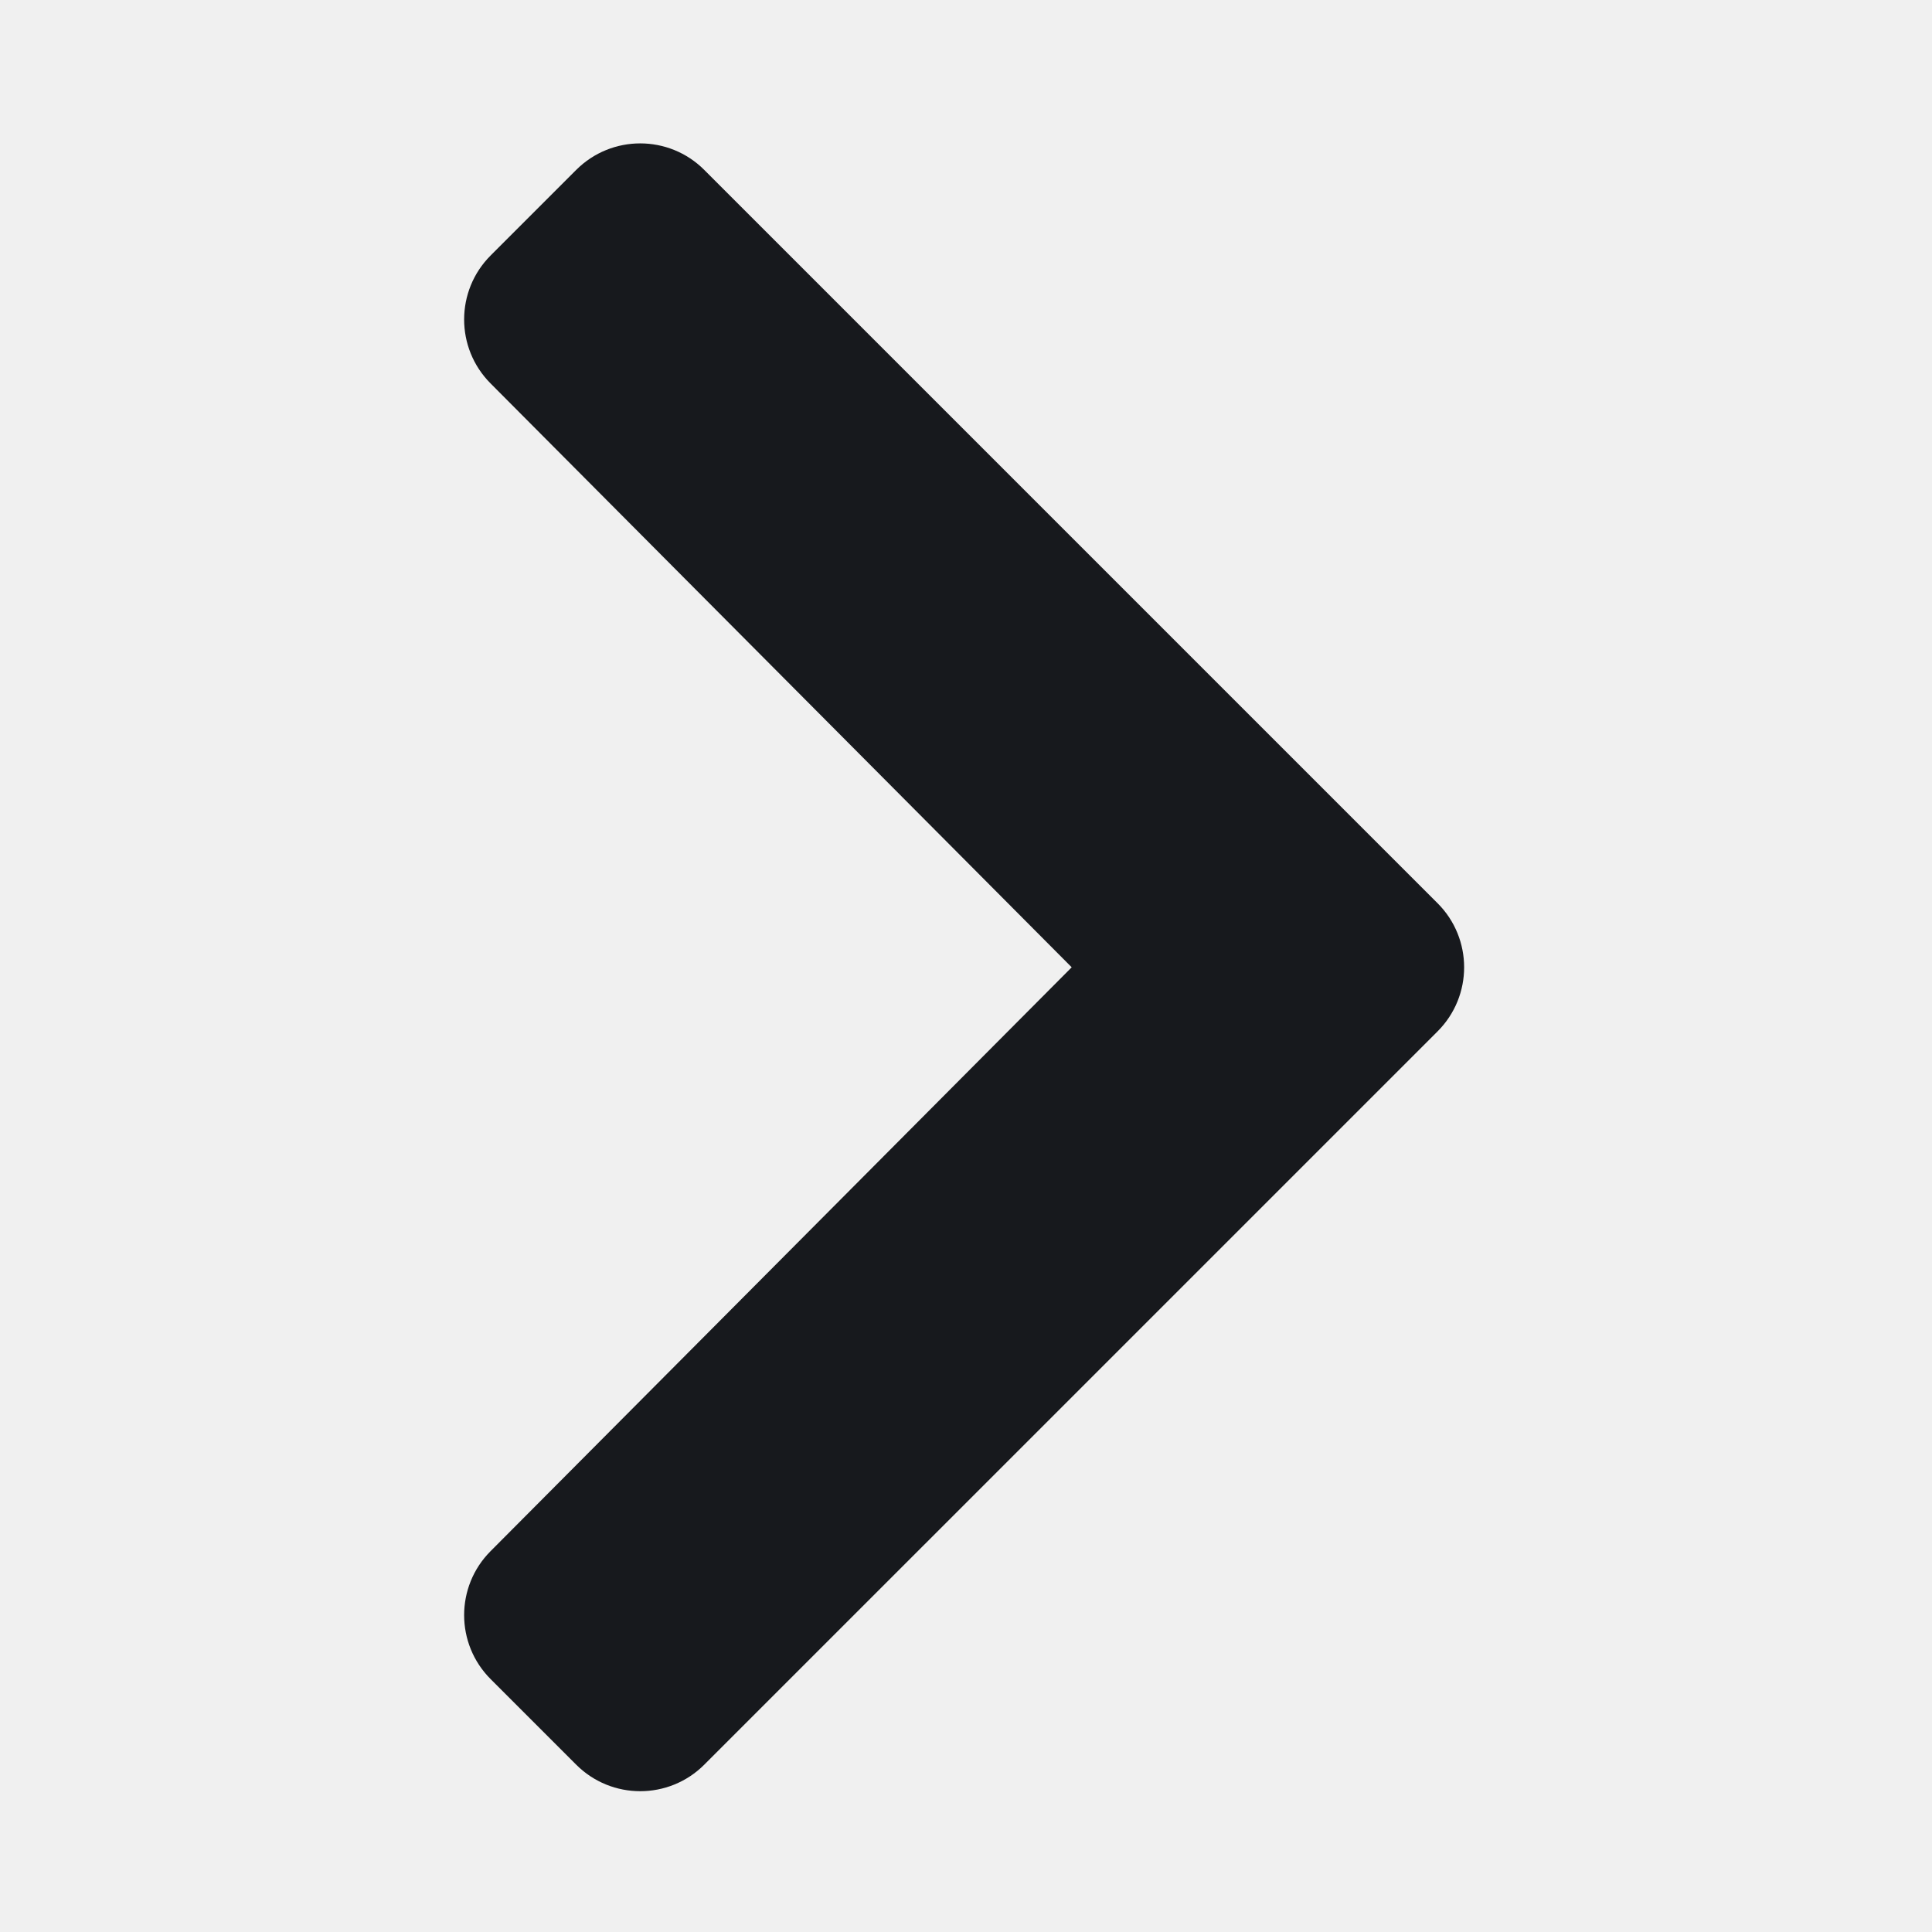
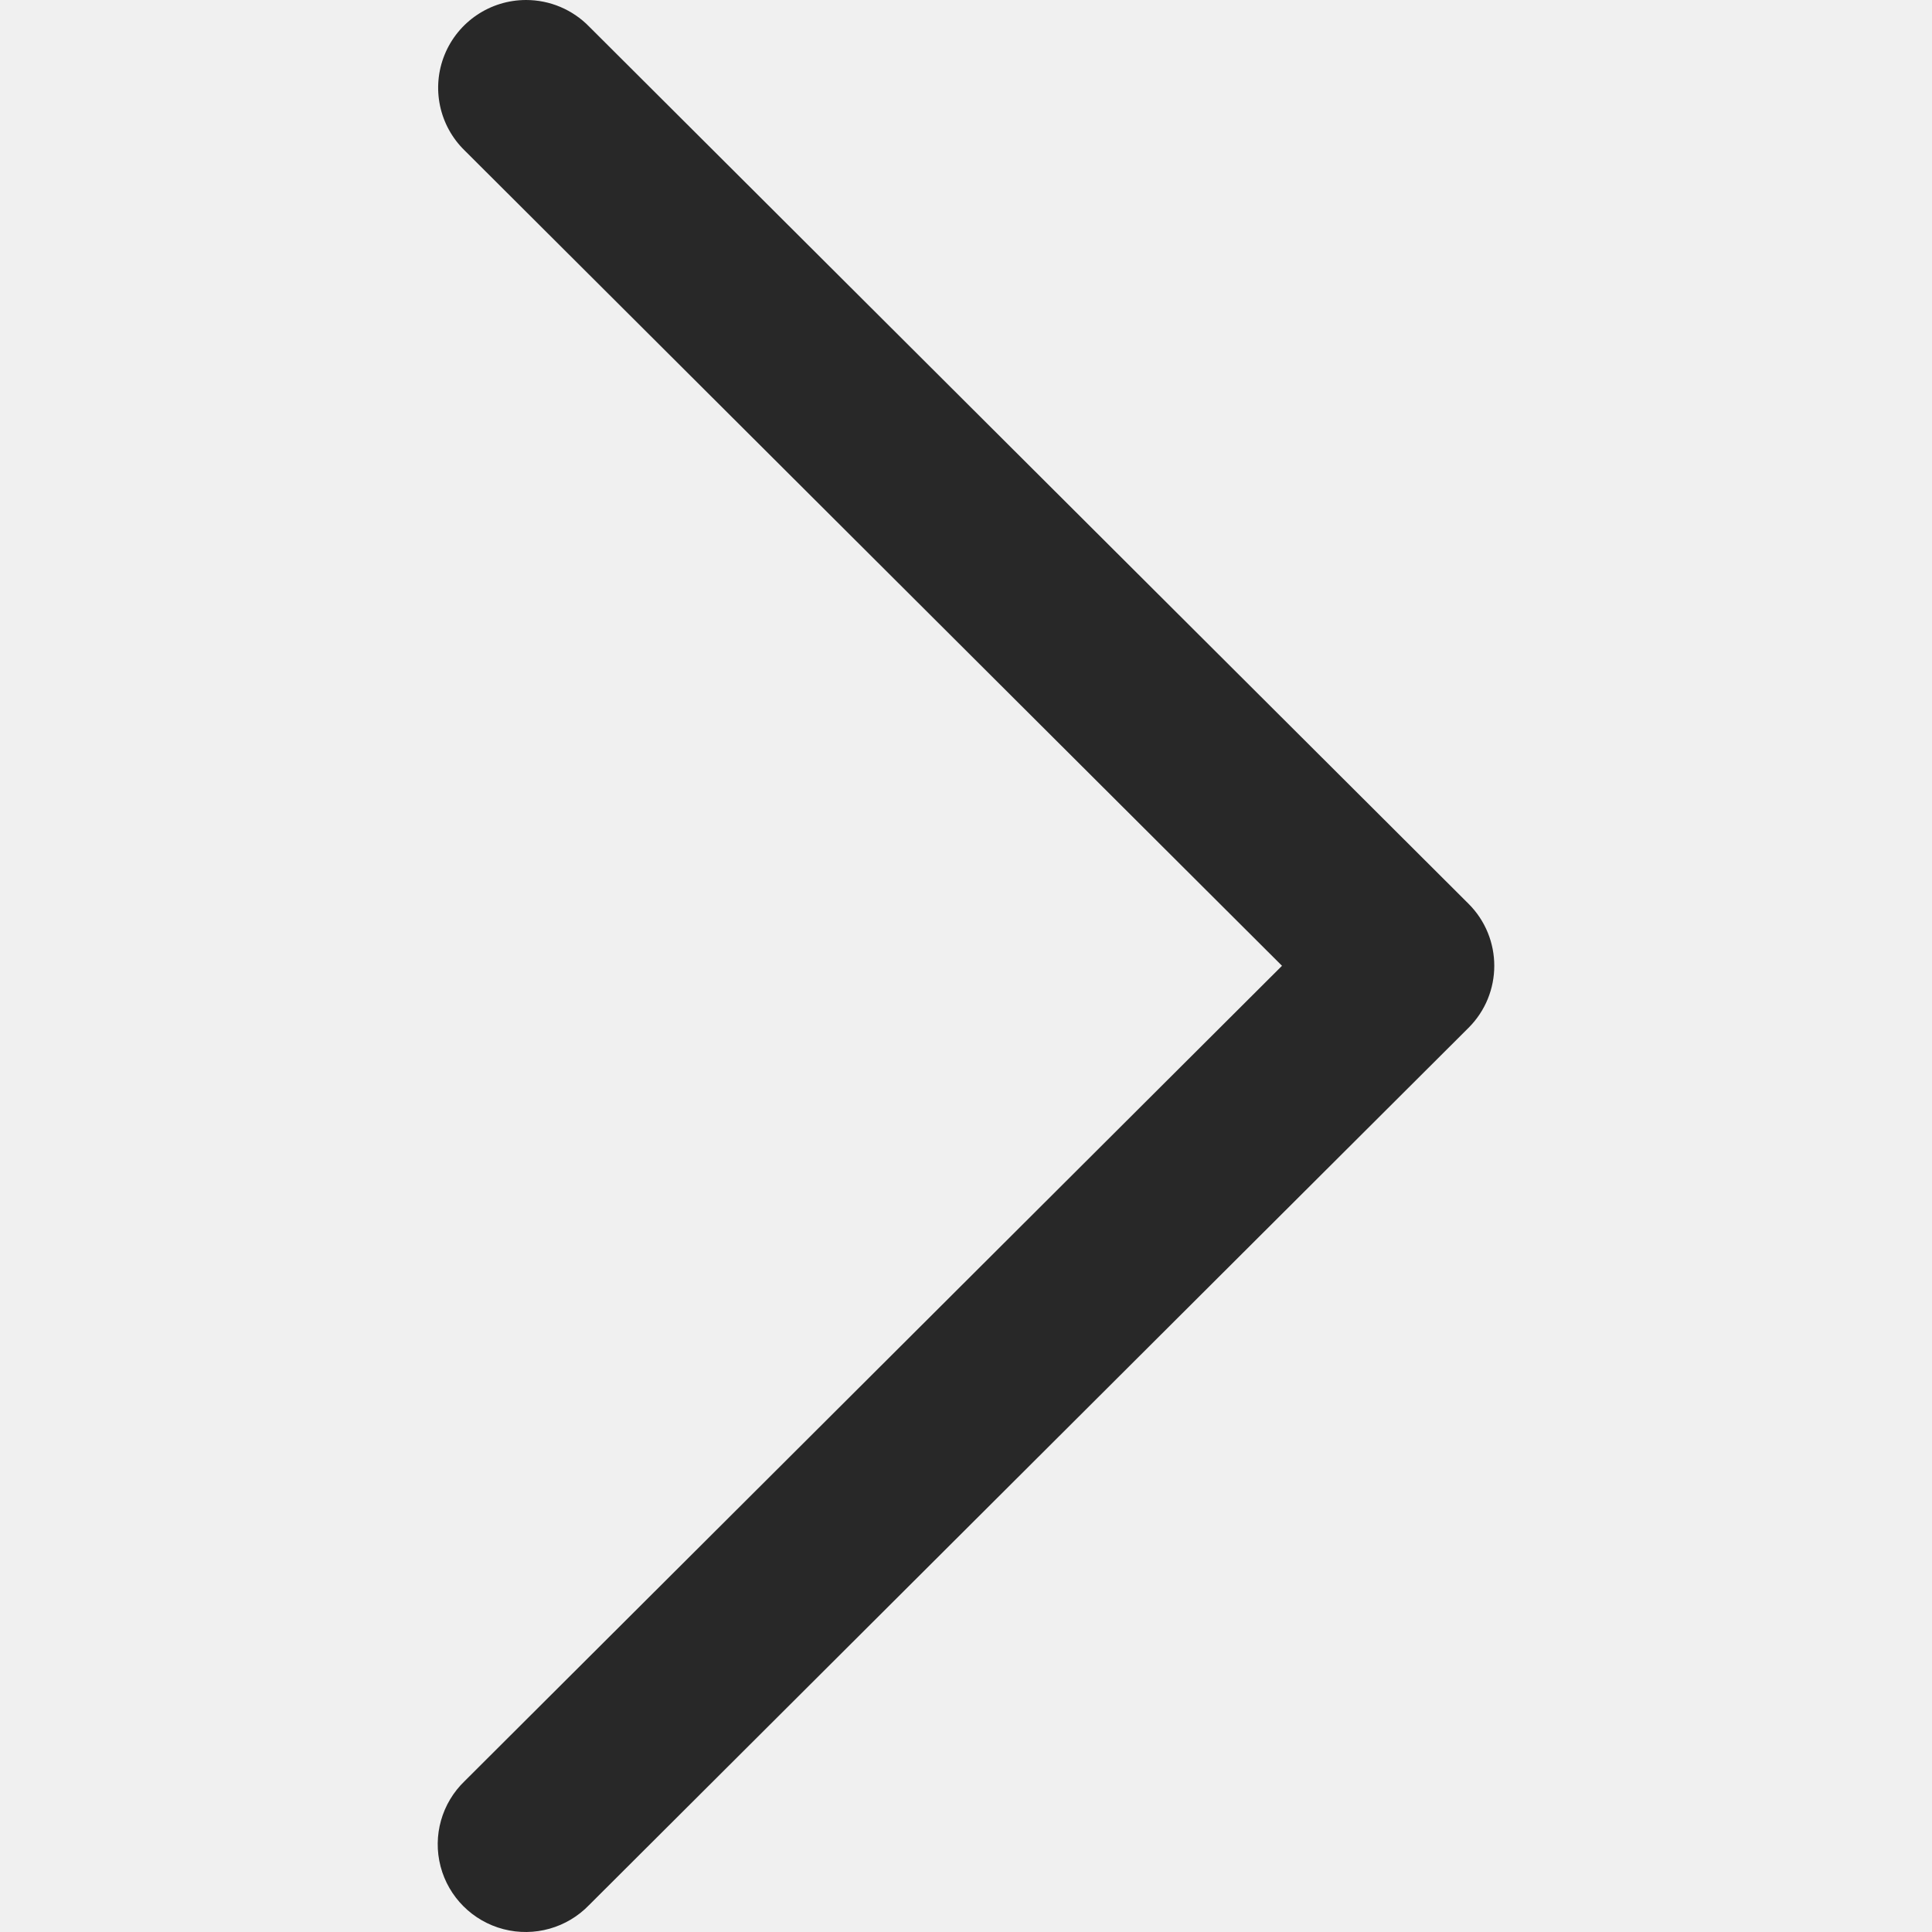
- <svg xmlns="http://www.w3.org/2000/svg" xmlns:xlink="http://www.w3.org/1999/xlink" width="512px" height="512px" viewBox="0 0 512 512" version="1.1">
-   <defs>
-     <path d="M380.982,273.314 L186.638,467.657 C177.265,477.03 162.069,477.03 152.697,467.657 L130.03,444.99 C120.673,435.633 120.655,420.468 129.99,411.089 L284.011,256.343 L129.99,101.598 C120.655,92.219 120.673,77.054 130.03,67.697 L152.697,45.03 C162.07,35.657 177.266,35.657 186.638,45.03 L380.981,239.373 C390.354,248.745 390.354,263.941 380.982,273.314 Z" id="path-1" />
-   </defs>
+ <svg xmlns="http://www.w3.org/2000/svg" width="512px" height="512px" viewBox="0 0 512 512" version="1.1">
  <g id="chevron-right" stroke="none" stroke-width="1" fill="none" fill-rule="evenodd">
-     <mask id="mask-2" fill="white">
-       <use xlink:href="#path-1" />
-     </mask>
-     <use id="Mask" fill="#17191D" xlink:href="#path-1" />
+     <path d="M139.416,2.06475452e-14 C129.933,0.002 121.396,5.736 117.828,14.501 C114.259,23.265 116.37,33.313 123.166,39.91 L339.744,255.945 L123.166,471.979 C117.078,477.81 114.625,486.468 116.754,494.615 C118.883,502.762 125.262,509.124 133.429,511.248 C141.596,513.371 150.276,510.925 156.122,504.852 L389.177,272.381 C398.274,263.303 398.274,248.587 389.177,239.508 L156.122,7.038 C151.734,2.539 145.709,0 139.416,2.06475452e-14 Z" id="Path" fill="#282828" />
  </g>
</svg>
